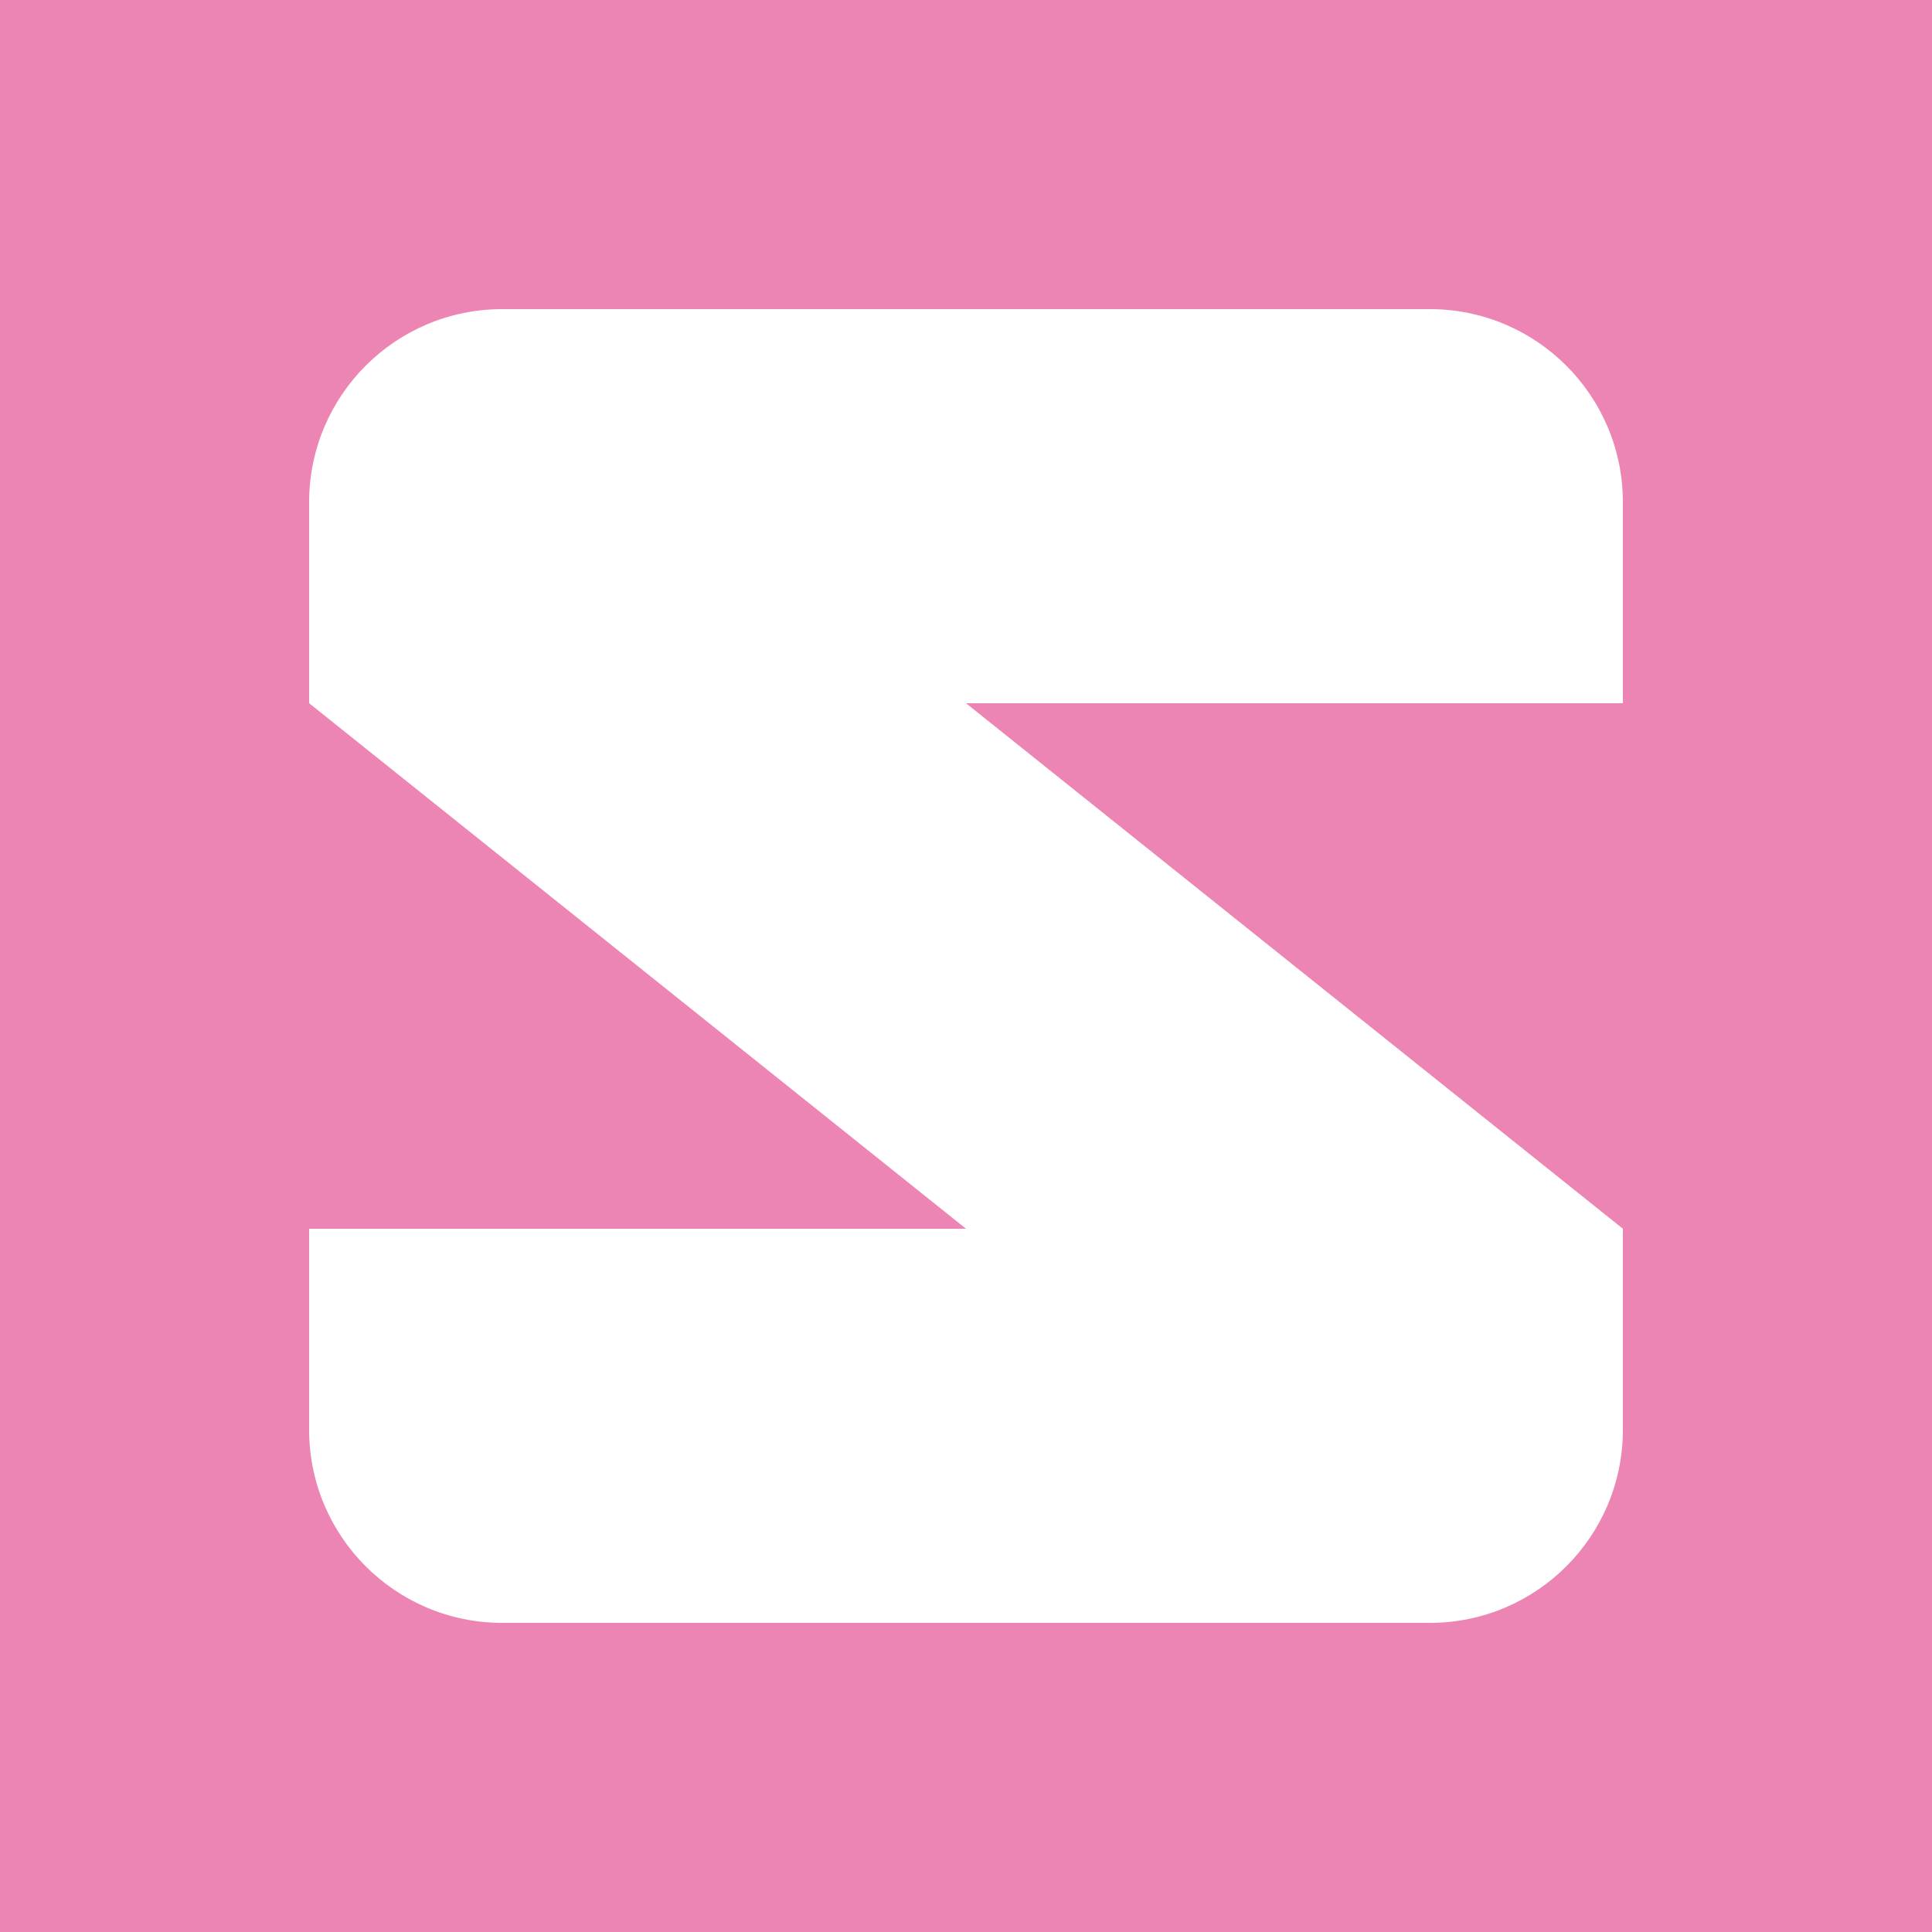
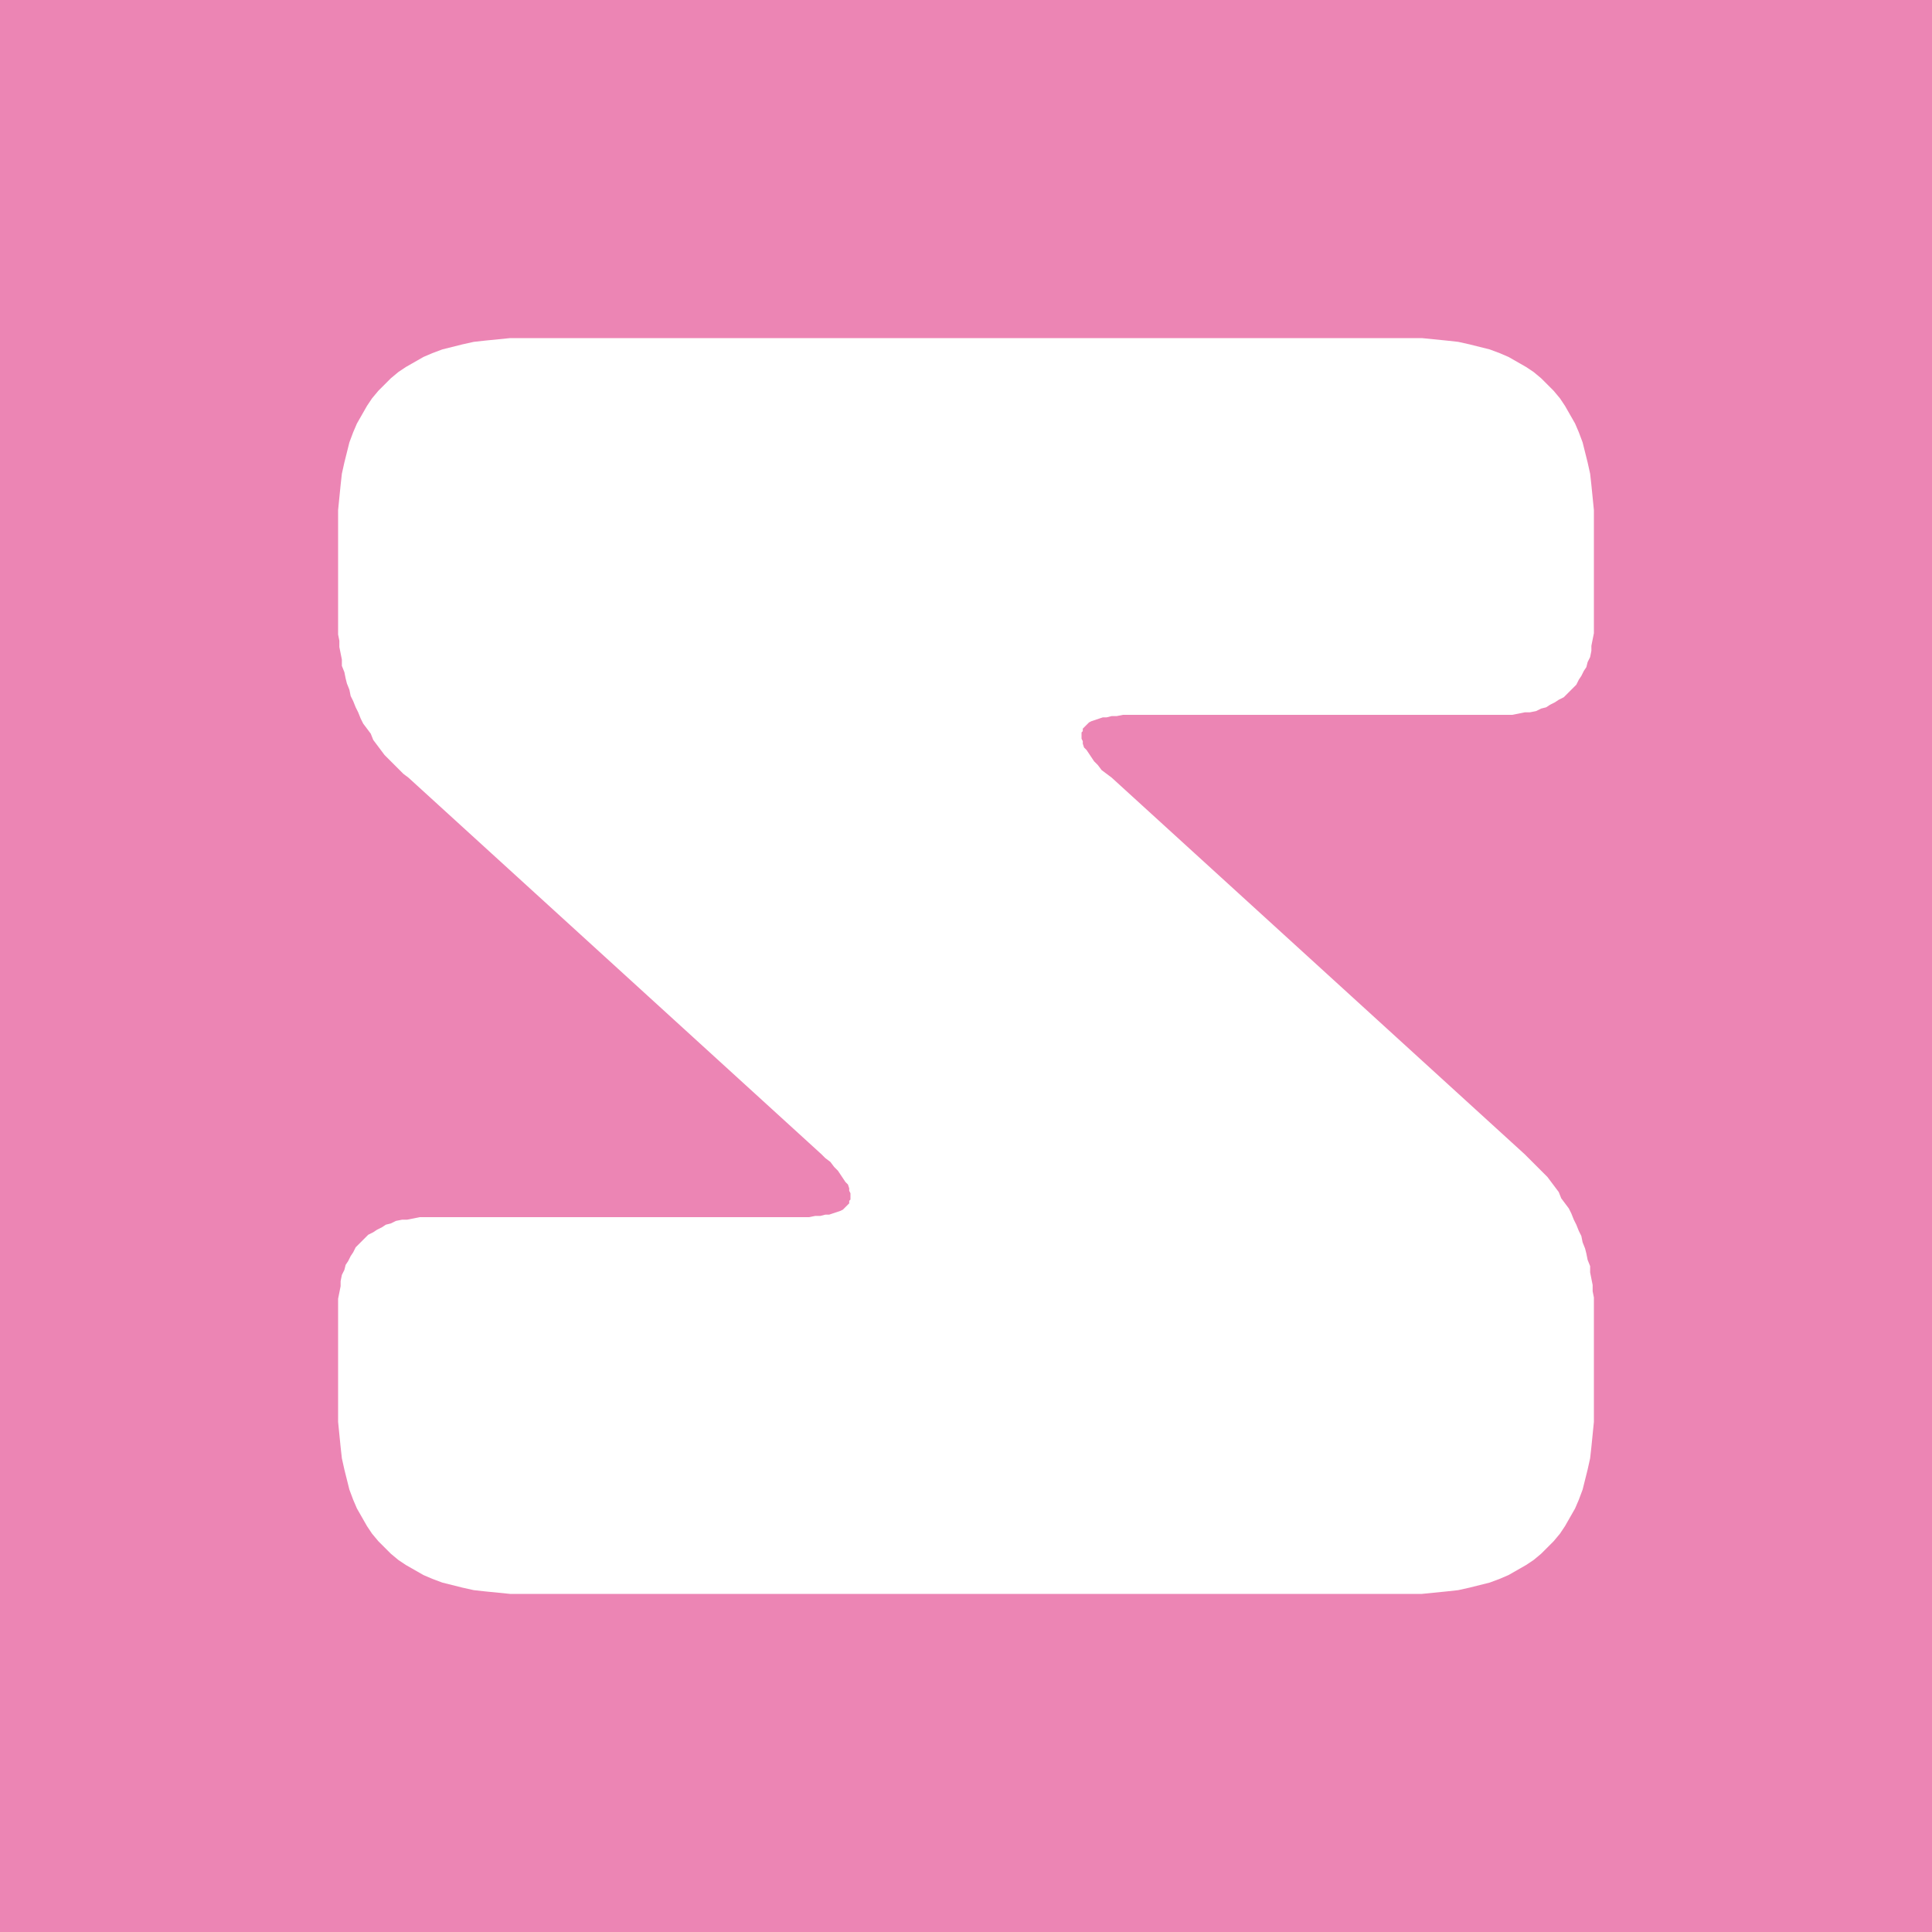
<svg xmlns="http://www.w3.org/2000/svg" width="512" height="512" viewBox="0 0 512 512">
  <rect width="512" height="512" fill="#EC85B4" />
-   <g transform="translate(81.920 81.920) scale(348.16)">
-     <path d="M 0 0.147 A 0.147 0.147 0 0 1 0.147 0 L 0.853 0 A 0.147 0.147 0 0 1 1 0.147 L 1 0.3 L 0.5 0.3 L 1 0.7 L 1 0.853 A 0.147 0.147 0 0 1 0.853 1 L 0.147 1 A 0.147 0.147 0 0 1 0 0.853 L 0 0.7 L 0.5 0.7 L 0 0.3 Z" fill="#FFFFFF" fill-rule="nonzero" />
+   <g transform="translate(89.600 89.600) scale(332.8)">
+     <path d="M 0 0.147 L 0 0.137 L 0.001 0.127 L 0.002 0.117 L 0.003 0.108 L 0.005 0.099 L 0.007 0.091 L 0.009 0.083 L 0.012 0.075 L 0.015 0.068 L 0.019 0.061 L 0.023 0.054 L 0.027 0.048 L 0.032 0.042 L 0.037 0.037 L 0.042 0.032 L 0.048 0.027 L 0.054 0.023 L 0.061 0.019 L 0.068 0.015 L 0.075 0.012 L 0.083 0.009 L 0.091 0.007 L 0.099 0.005 L 0.108 0.003 L 0.117 0.002 L 0.127 0.001 L 0.137 0 L 0.147 0 L 0.853 0 L 0.863 0 L 0.873 0.001 L 0.883 0.002 L 0.892 0.003 L 0.901 0.005 L 0.909 0.007 L 0.917 0.009 L 0.925 0.012 L 0.932 0.015 L 0.939 0.019 L 0.946 0.023 L 0.952 0.027 L 0.958 0.032 L 0.963 0.037 L 0.968 0.042 L 0.973 0.048 L 0.977 0.054 L 0.981 0.061 L 0.985 0.068 L 0.988 0.075 L 0.991 0.083 L 0.993 0.091 L 0.995 0.099 L 0.997 0.108 L 0.998 0.117 L 0.999 0.127 L 1 0.137 L 1 0.147 L 1 0.225 L 1 0.23 L 1 0.235 L 0.999 0.24 L 0.998 0.245 L 0.998 0.249 L 0.997 0.254 L 0.995 0.258 L 0.994 0.262 L 0.992 0.265 L 0.99 0.269 L 0.988 0.272 L 0.986 0.276 L 0.984 0.278 L 0.981 0.281 L 0.978 0.284 L 0.976 0.286 L 0.972 0.288 L 0.969 0.29 L 0.965 0.292 L 0.962 0.294 L 0.958 0.295 L 0.954 0.297 L 0.949 0.298 L 0.945 0.298 L 0.94 0.299 L 0.935 0.3 L 0.93 0.3 L 0.925 0.3 L 0.635 0.3 L 0.63 0.3 L 0.625 0.3 L 0.62 0.301 L 0.616 0.301 L 0.612 0.302 L 0.609 0.302 L 0.606 0.303 L 0.603 0.304 L 0.6 0.305 L 0.598 0.306 L 0.596 0.308 L 0.595 0.309 L 0.593 0.311 L 0.593 0.313 L 0.592 0.314 L 0.592 0.316 L 0.592 0.319 L 0.593 0.321 L 0.593 0.323 L 0.594 0.326 L 0.596 0.328 L 0.598 0.331 L 0.6 0.334 L 0.602 0.337 L 0.605 0.34 L 0.608 0.344 L 0.612 0.347 L 0.616 0.35 L 0.945 0.65 L 0.948 0.653 L 0.952 0.657 L 0.956 0.661 L 0.959 0.664 L 0.963 0.668 L 0.966 0.672 L 0.969 0.676 L 0.972 0.68 L 0.974 0.685 L 0.977 0.689 L 0.98 0.693 L 0.982 0.697 L 0.984 0.702 L 0.986 0.706 L 0.988 0.711 L 0.99 0.715 L 0.991 0.72 L 0.993 0.725 L 0.994 0.729 L 0.995 0.734 L 0.997 0.739 L 0.997 0.744 L 0.998 0.749 L 0.999 0.754 L 0.999 0.759 L 1 0.764 L 1 0.77 L 1 0.775 L 1 0.853 L 1 0.863 L 0.999 0.873 L 0.998 0.883 L 0.997 0.892 L 0.995 0.901 L 0.993 0.909 L 0.991 0.917 L 0.988 0.925 L 0.985 0.932 L 0.981 0.939 L 0.977 0.946 L 0.973 0.952 L 0.968 0.958 L 0.963 0.963 L 0.958 0.968 L 0.952 0.973 L 0.946 0.977 L 0.939 0.981 L 0.932 0.985 L 0.925 0.988 L 0.917 0.991 L 0.909 0.993 L 0.901 0.995 L 0.892 0.997 L 0.883 0.998 L 0.873 0.999 L 0.863 1 L 0.853 1 L 0.147 1 L 0.137 1 L 0.127 0.999 L 0.117 0.998 L 0.108 0.997 L 0.099 0.995 L 0.091 0.993 L 0.083 0.991 L 0.075 0.988 L 0.068 0.985 L 0.061 0.981 L 0.054 0.977 L 0.048 0.973 L 0.042 0.968 L 0.037 0.963 L 0.032 0.958 L 0.027 0.952 L 0.023 0.946 L 0.019 0.939 L 0.015 0.932 L 0.012 0.925 L 0.009 0.917 L 0.007 0.909 L 0.005 0.901 L 0.003 0.892 L 0.002 0.883 L 0.001 0.873 L 0 0.863 L 0 0.853 L 0 0.775 L 0 0.77 L 0 0.765 L 0.001 0.76 L 0.002 0.755 L 0.002 0.751 L 0.003 0.746 L 0.005 0.742 L 0.006 0.738 L 0.008 0.735 L 0.01 0.731 L 0.012 0.728 L 0.014 0.724 L 0.016 0.722 L 0.019 0.719 L 0.022 0.716 L 0.024 0.714 L 0.028 0.712 L 0.031 0.71 L 0.035 0.708 L 0.038 0.706 L 0.042 0.705 L 0.046 0.703 L 0.051 0.702 L 0.055 0.702 L 0.06 0.701 L 0.065 0.7 L 0.07 0.7 L 0.075 0.7 L 0.365 0.7 L 0.37 0.7 L 0.375 0.7 L 0.38 0.699 L 0.384 0.699 L 0.388 0.698 L 0.391 0.698 L 0.394 0.697 L 0.397 0.696 L 0.4 0.695 L 0.402 0.694 L 0.404 0.692 L 0.405 0.691 L 0.407 0.689 L 0.407 0.687 L 0.408 0.686 L 0.408 0.684 L 0.408 0.681 L 0.407 0.679 L 0.407 0.677 L 0.406 0.674 L 0.404 0.672 L 0.402 0.669 L 0.4 0.666 L 0.398 0.663 L 0.395 0.66 L 0.392 0.656 L 0.388 0.653 L 0.385 0.65 L 0.056 0.35 L 0.052 0.347 L 0.048 0.343 L 0.044 0.339 L 0.041 0.336 L 0.037 0.332 L 0.034 0.328 L 0.031 0.324 L 0.028 0.32 L 0.026 0.315 L 0.023 0.311 L 0.02 0.307 L 0.018 0.303 L 0.016 0.298 L 0.014 0.294 L 0.012 0.289 L 0.01 0.285 L 0.009 0.28 L 0.007 0.275 L 0.006 0.271 L 0.005 0.266 L 0.003 0.261 L 0.003 0.256 L 0.002 0.251 L 0.001 0.246 L 0.001 0.241 L 0 0.236 L 0 0.23 L 0 0.225 Z" fill="#FFFFFF" />
  </g>
</svg>
